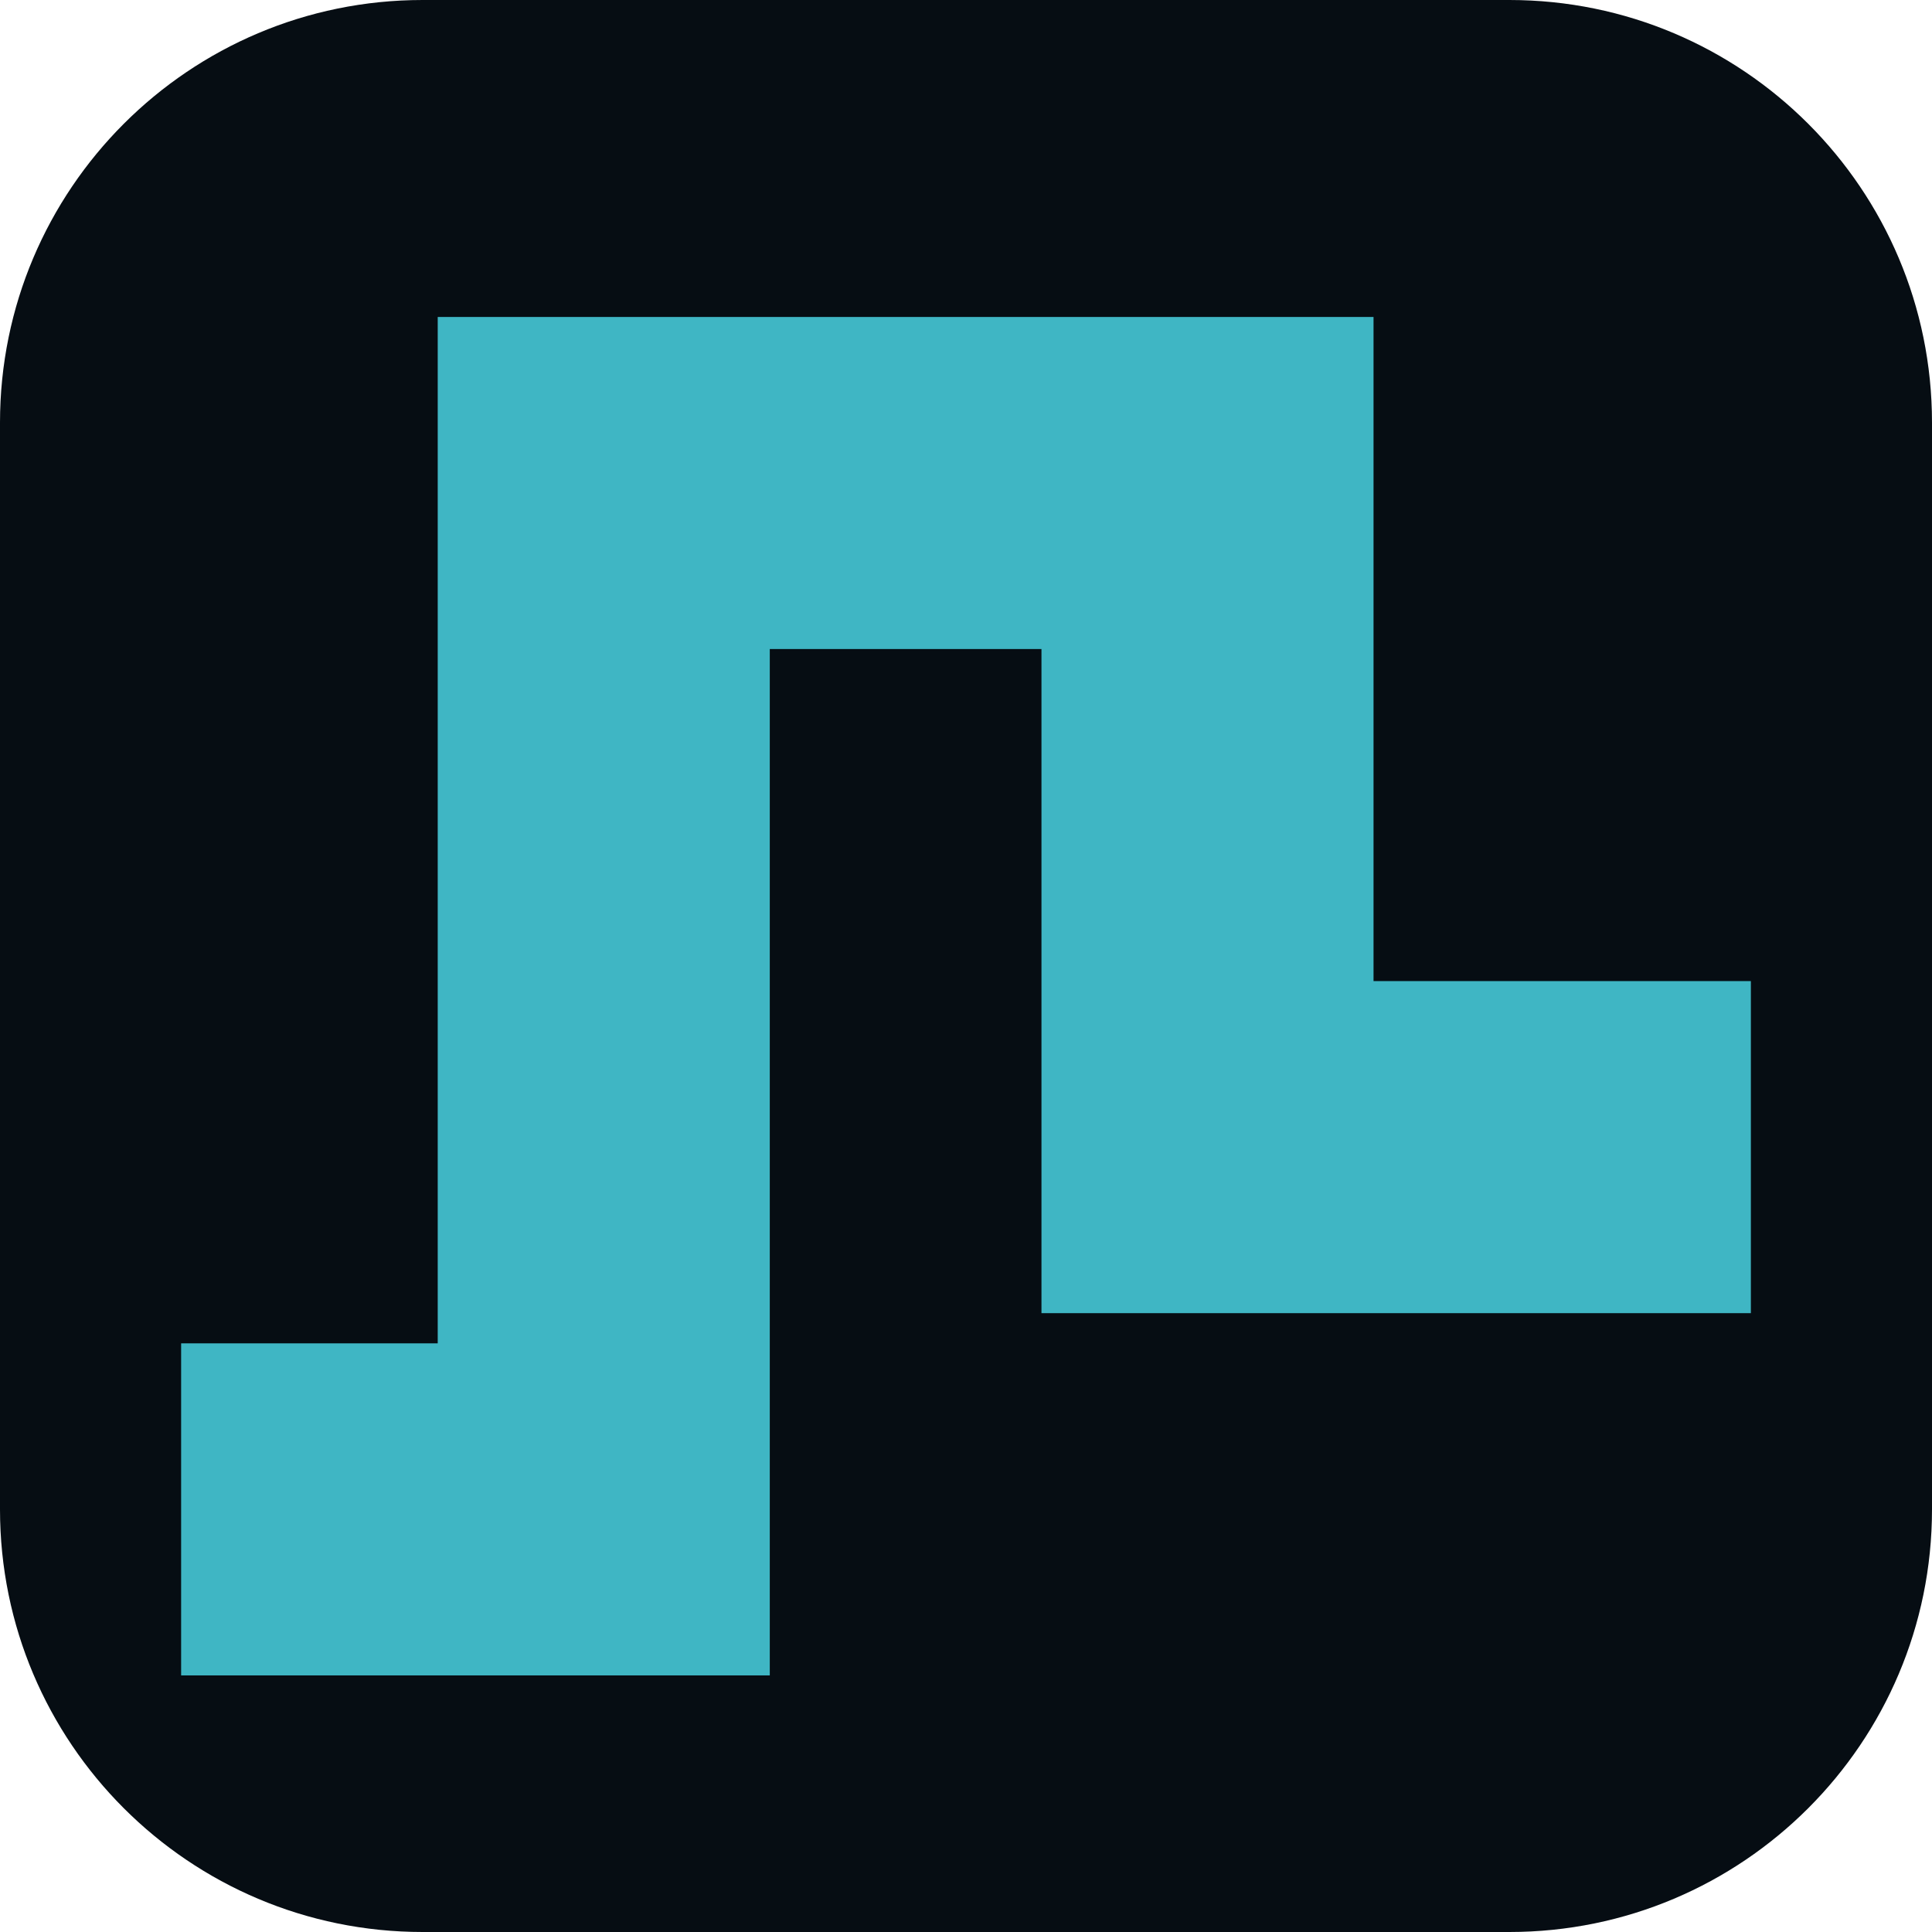
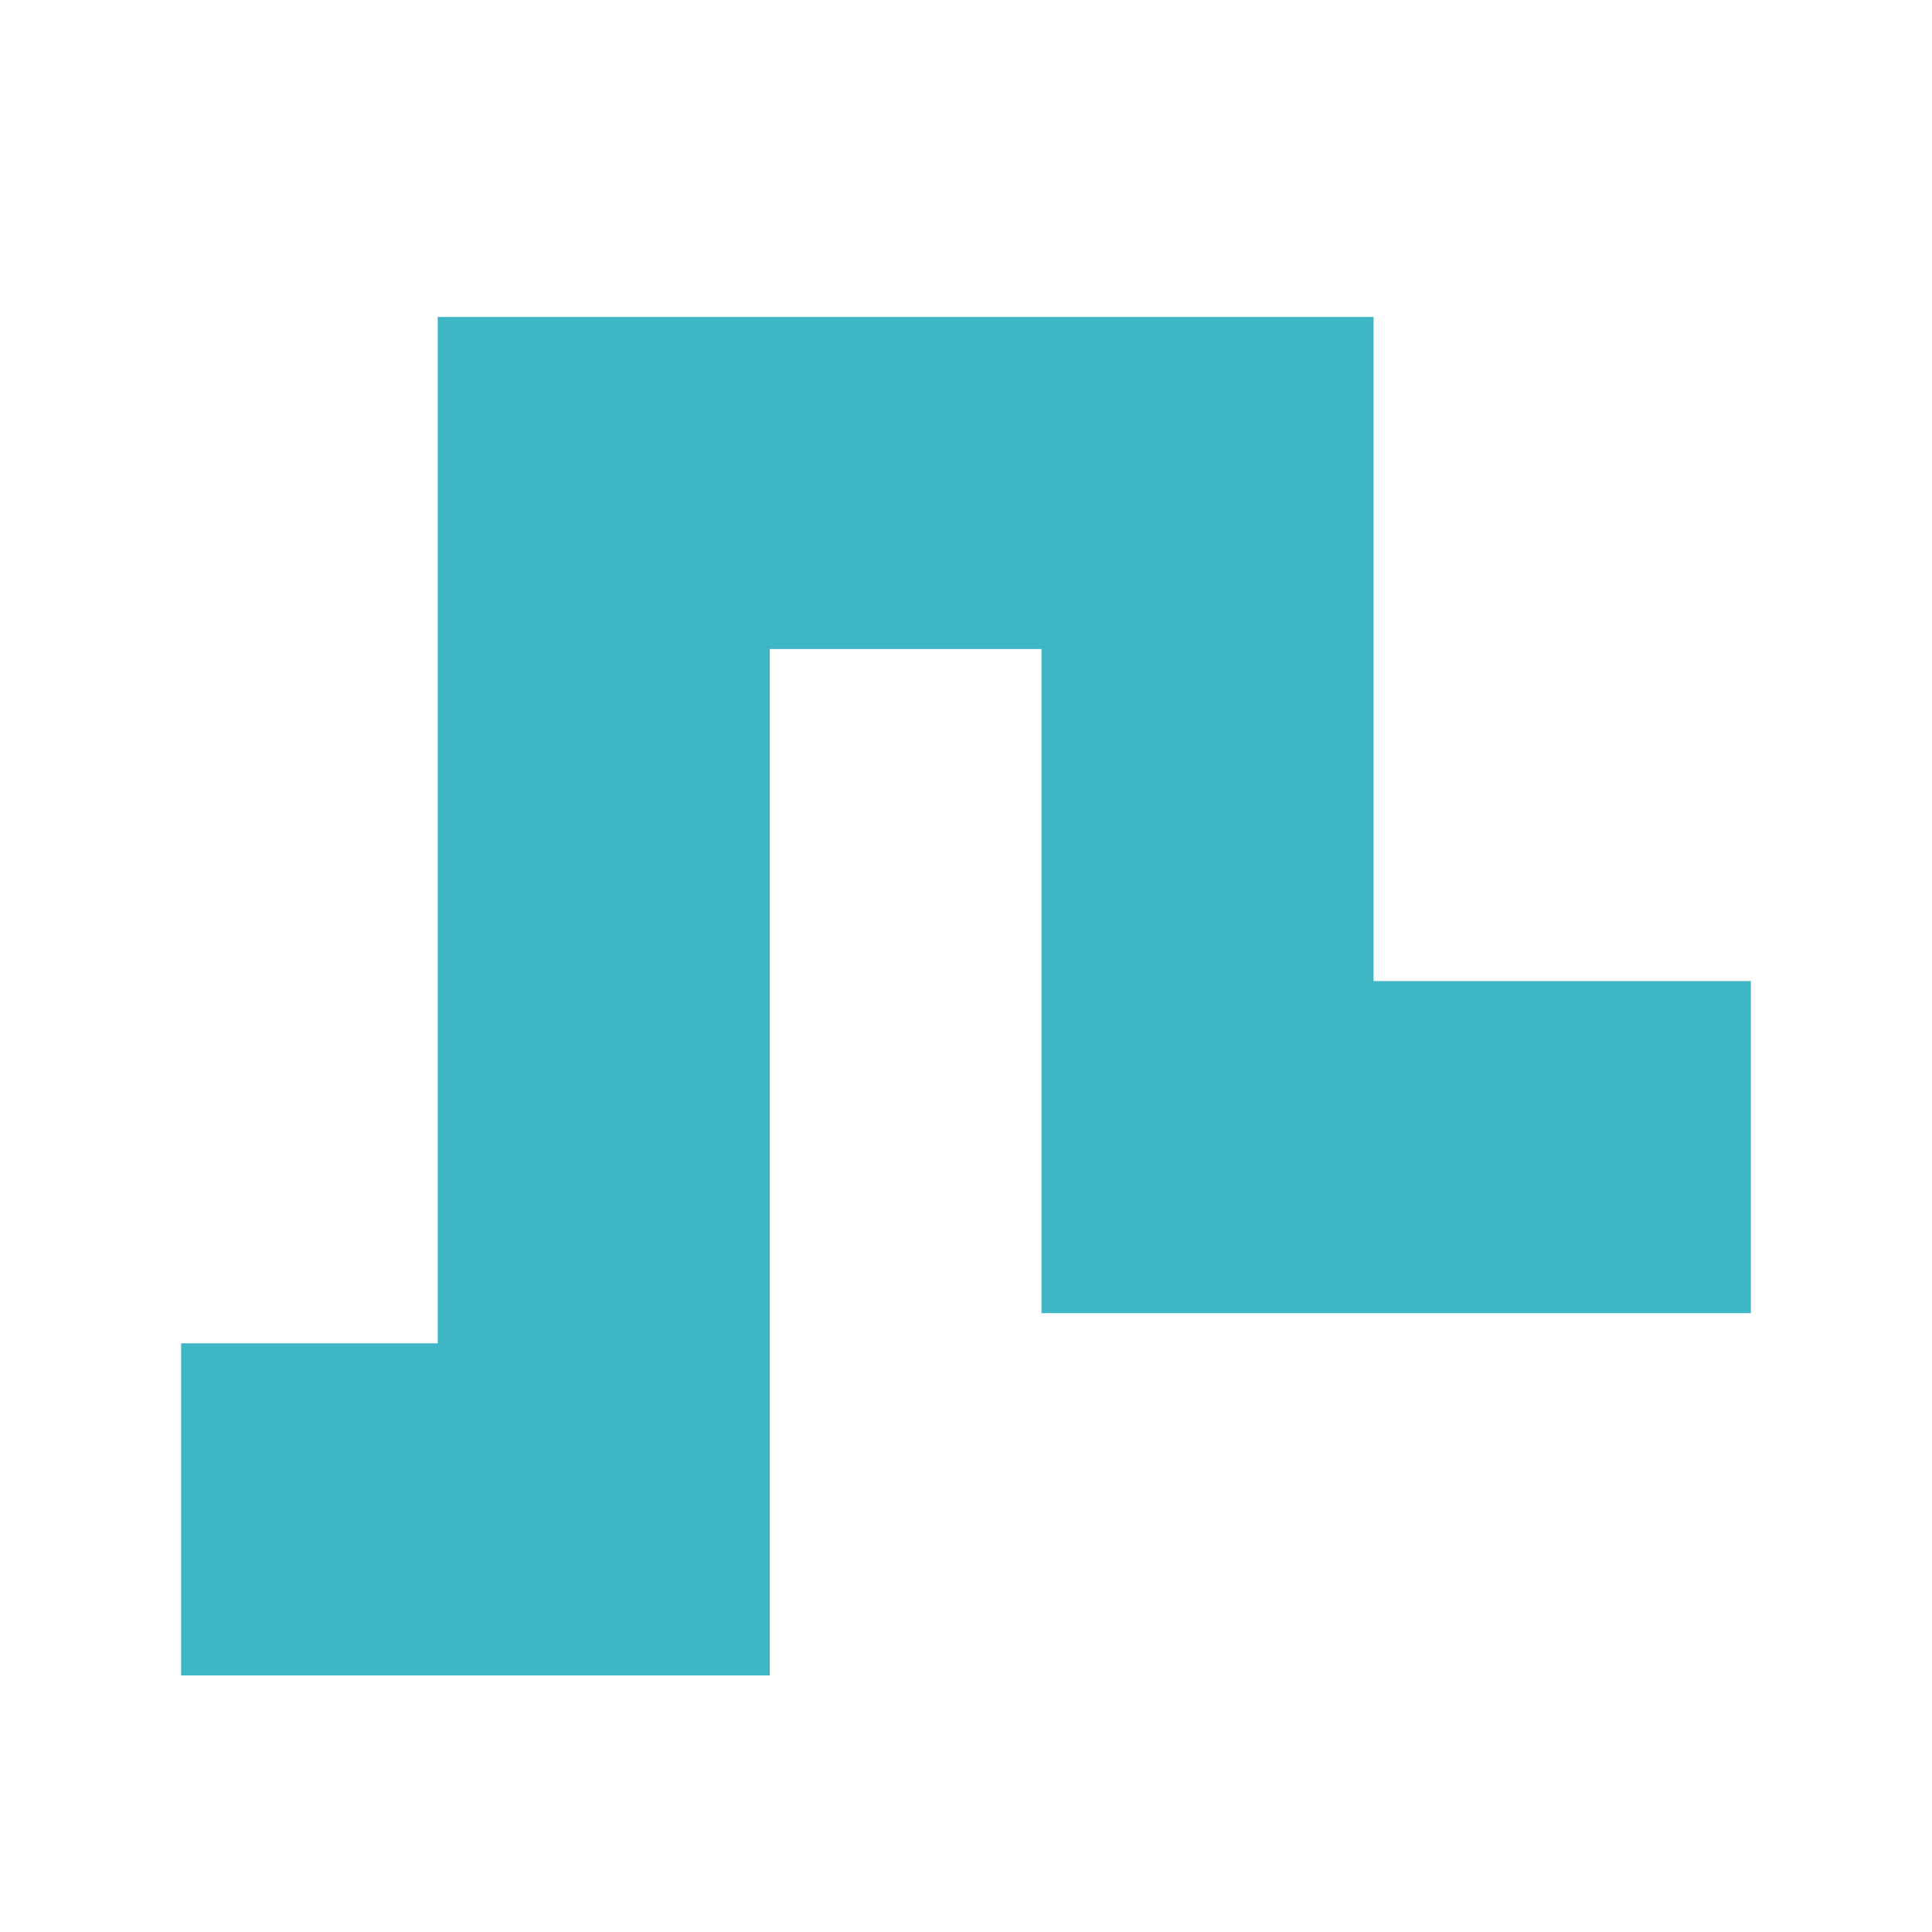
- <svg xmlns="http://www.w3.org/2000/svg" viewBox="0 0 64 64">
-   <rect width="64" height="64" rx="14" fill="#060d13" />
+ <svg xmlns="http://www.w3.org/2000/svg" viewBox="0 0 64 64" width="64" height="64" role="img" aria-label="AEGIRMART">
  <path d="M6 50 H20 V16 H40 V38 H58" fill="none" stroke="#3fb6c4" stroke-width="11" stroke-linecap="butt" stroke-linejoin="miter" stroke-miterlimit="4" />
</svg>
